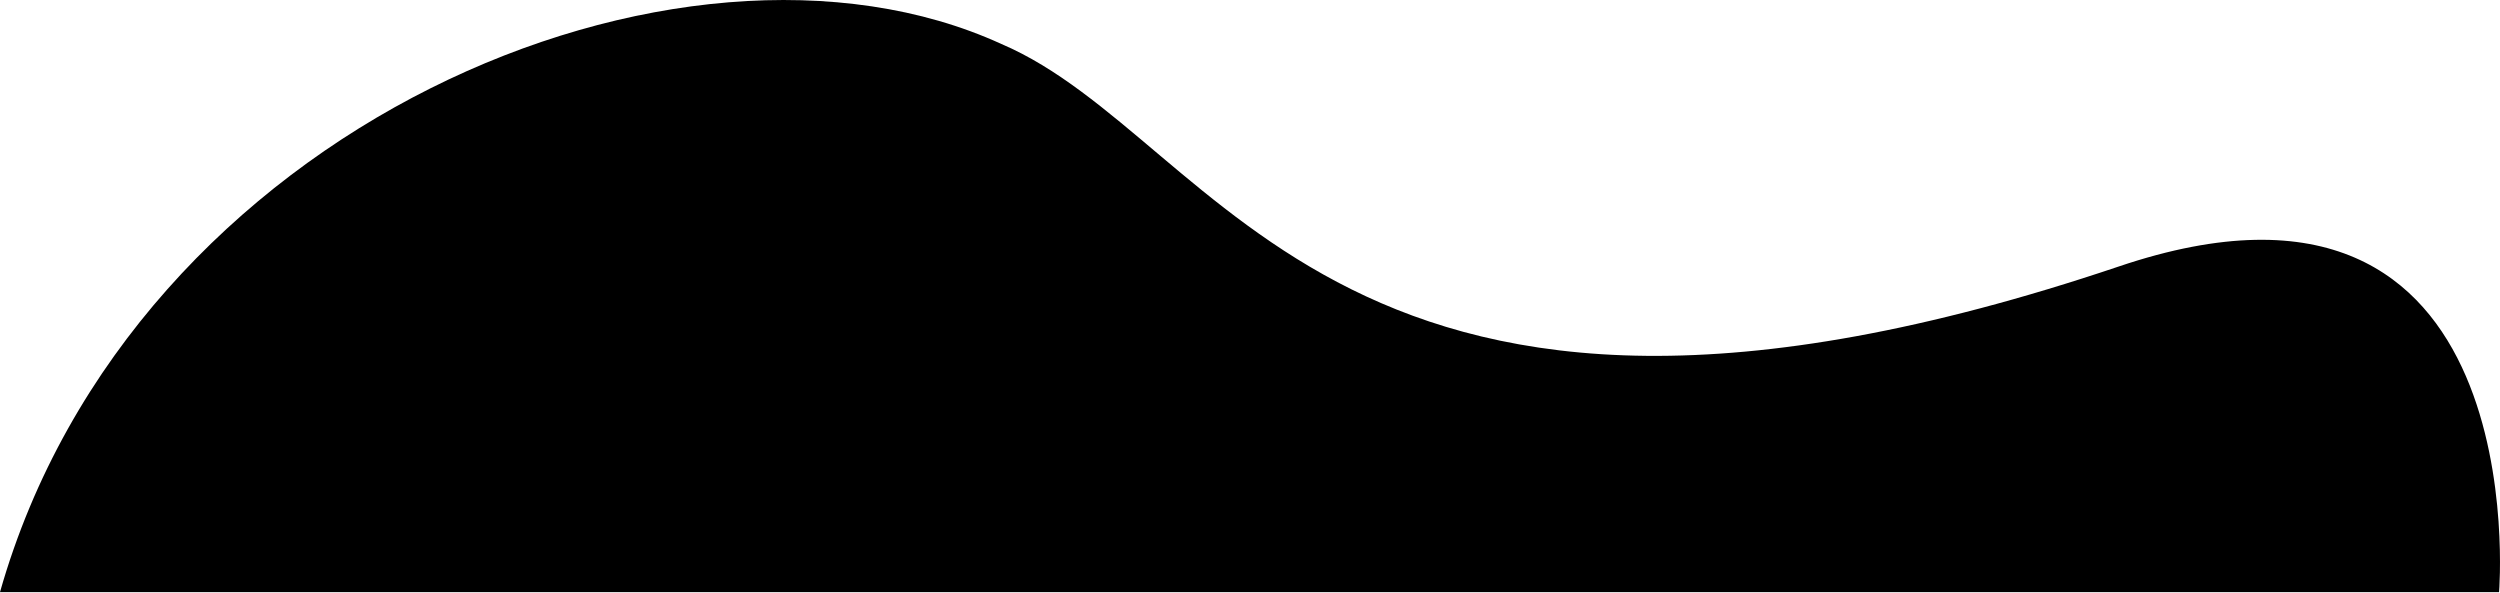
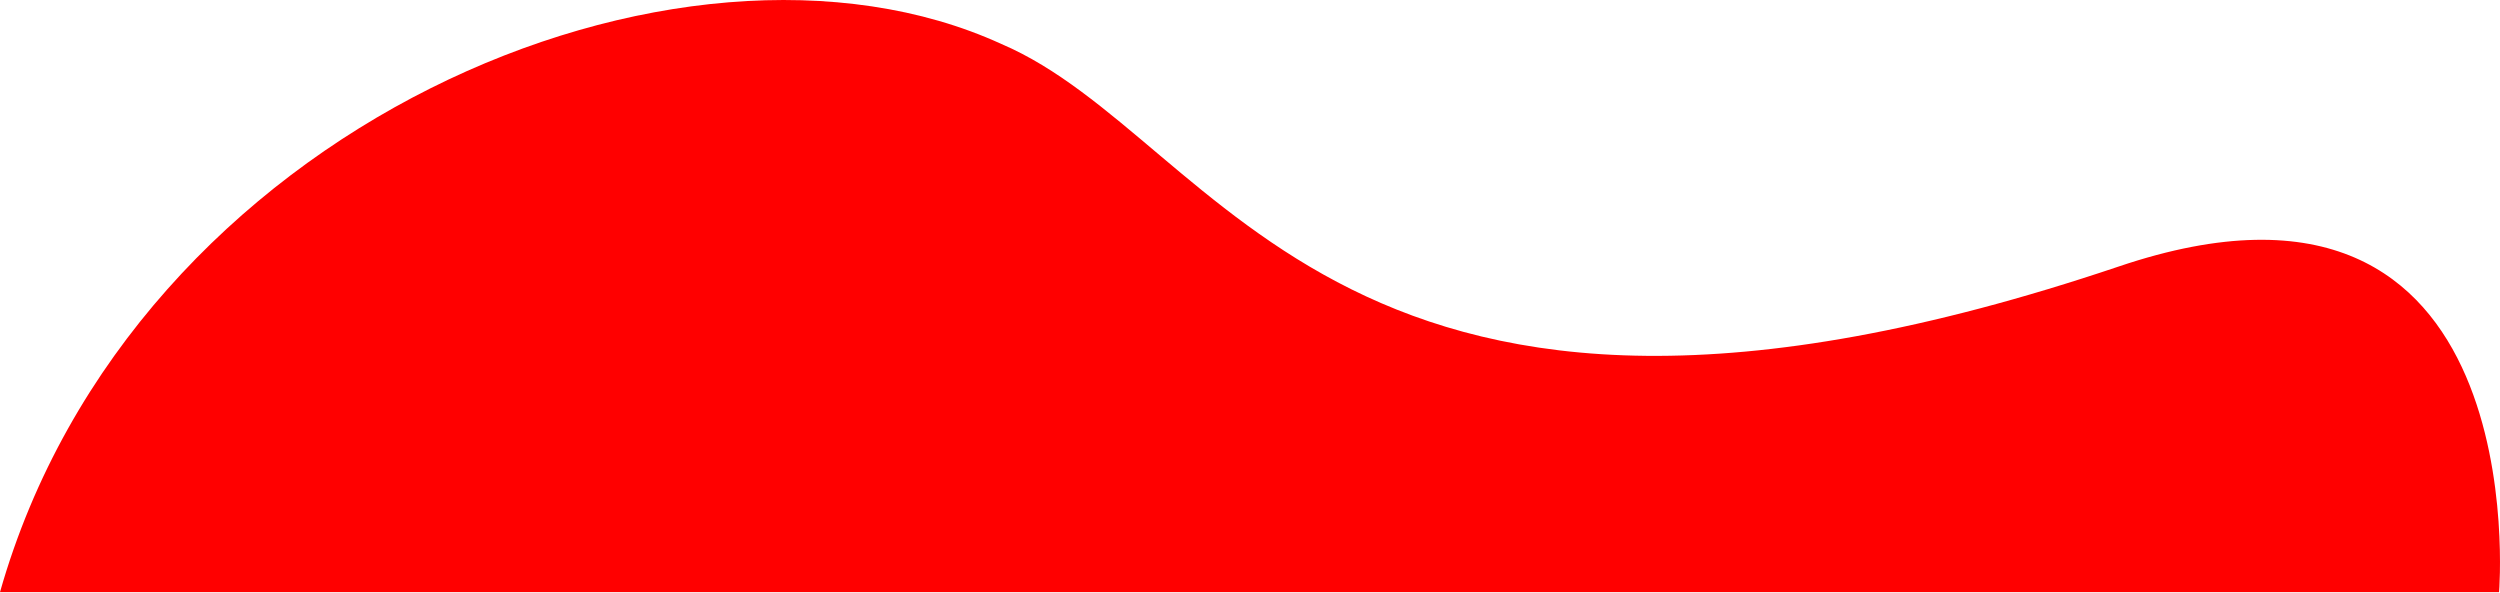
<svg xmlns="http://www.w3.org/2000/svg" version="1.1" id="Layer_1" x="0px" y="0px" viewBox="-0.3 0 118.144 27.982" xml:space="preserve" width="118.144" height="27.982">
  <defs id="defs547" />
+   <defs>
+     <linearGradient id="cloud-gradient">
+       <stop class="stop1" offset="0%" />
+       <stop class="stop2" offset="50%" />
+       <stop class="stop3" offset="100%" />
+     </linearGradient>
+   </defs>
  <g id="g542" transform="translate(-185.8,-152.6184)">
-     <path class="st1" d="m 185.5,180.6 h 118.1 c 0,0 1.816,-22.084 -17.984,-15.384 -36.8,12.4 -42.282,-6.031 -52.793,-10.519 C 217.702,147.777 191.761,158.575 185.5,180.6 Z" id="path414" />
+     <path class="st1" d="m 185.5,180.6 h 118.1 c 0,0 1.816,-22.084 -17.984,-15.384 -36.8,12.4 -42.282,-6.031 -52.793,-10.519 C 217.702,147.777 191.761,158.575 185.5,180.6 Z" id="path414" fill="red" />
  </g>
</svg>
